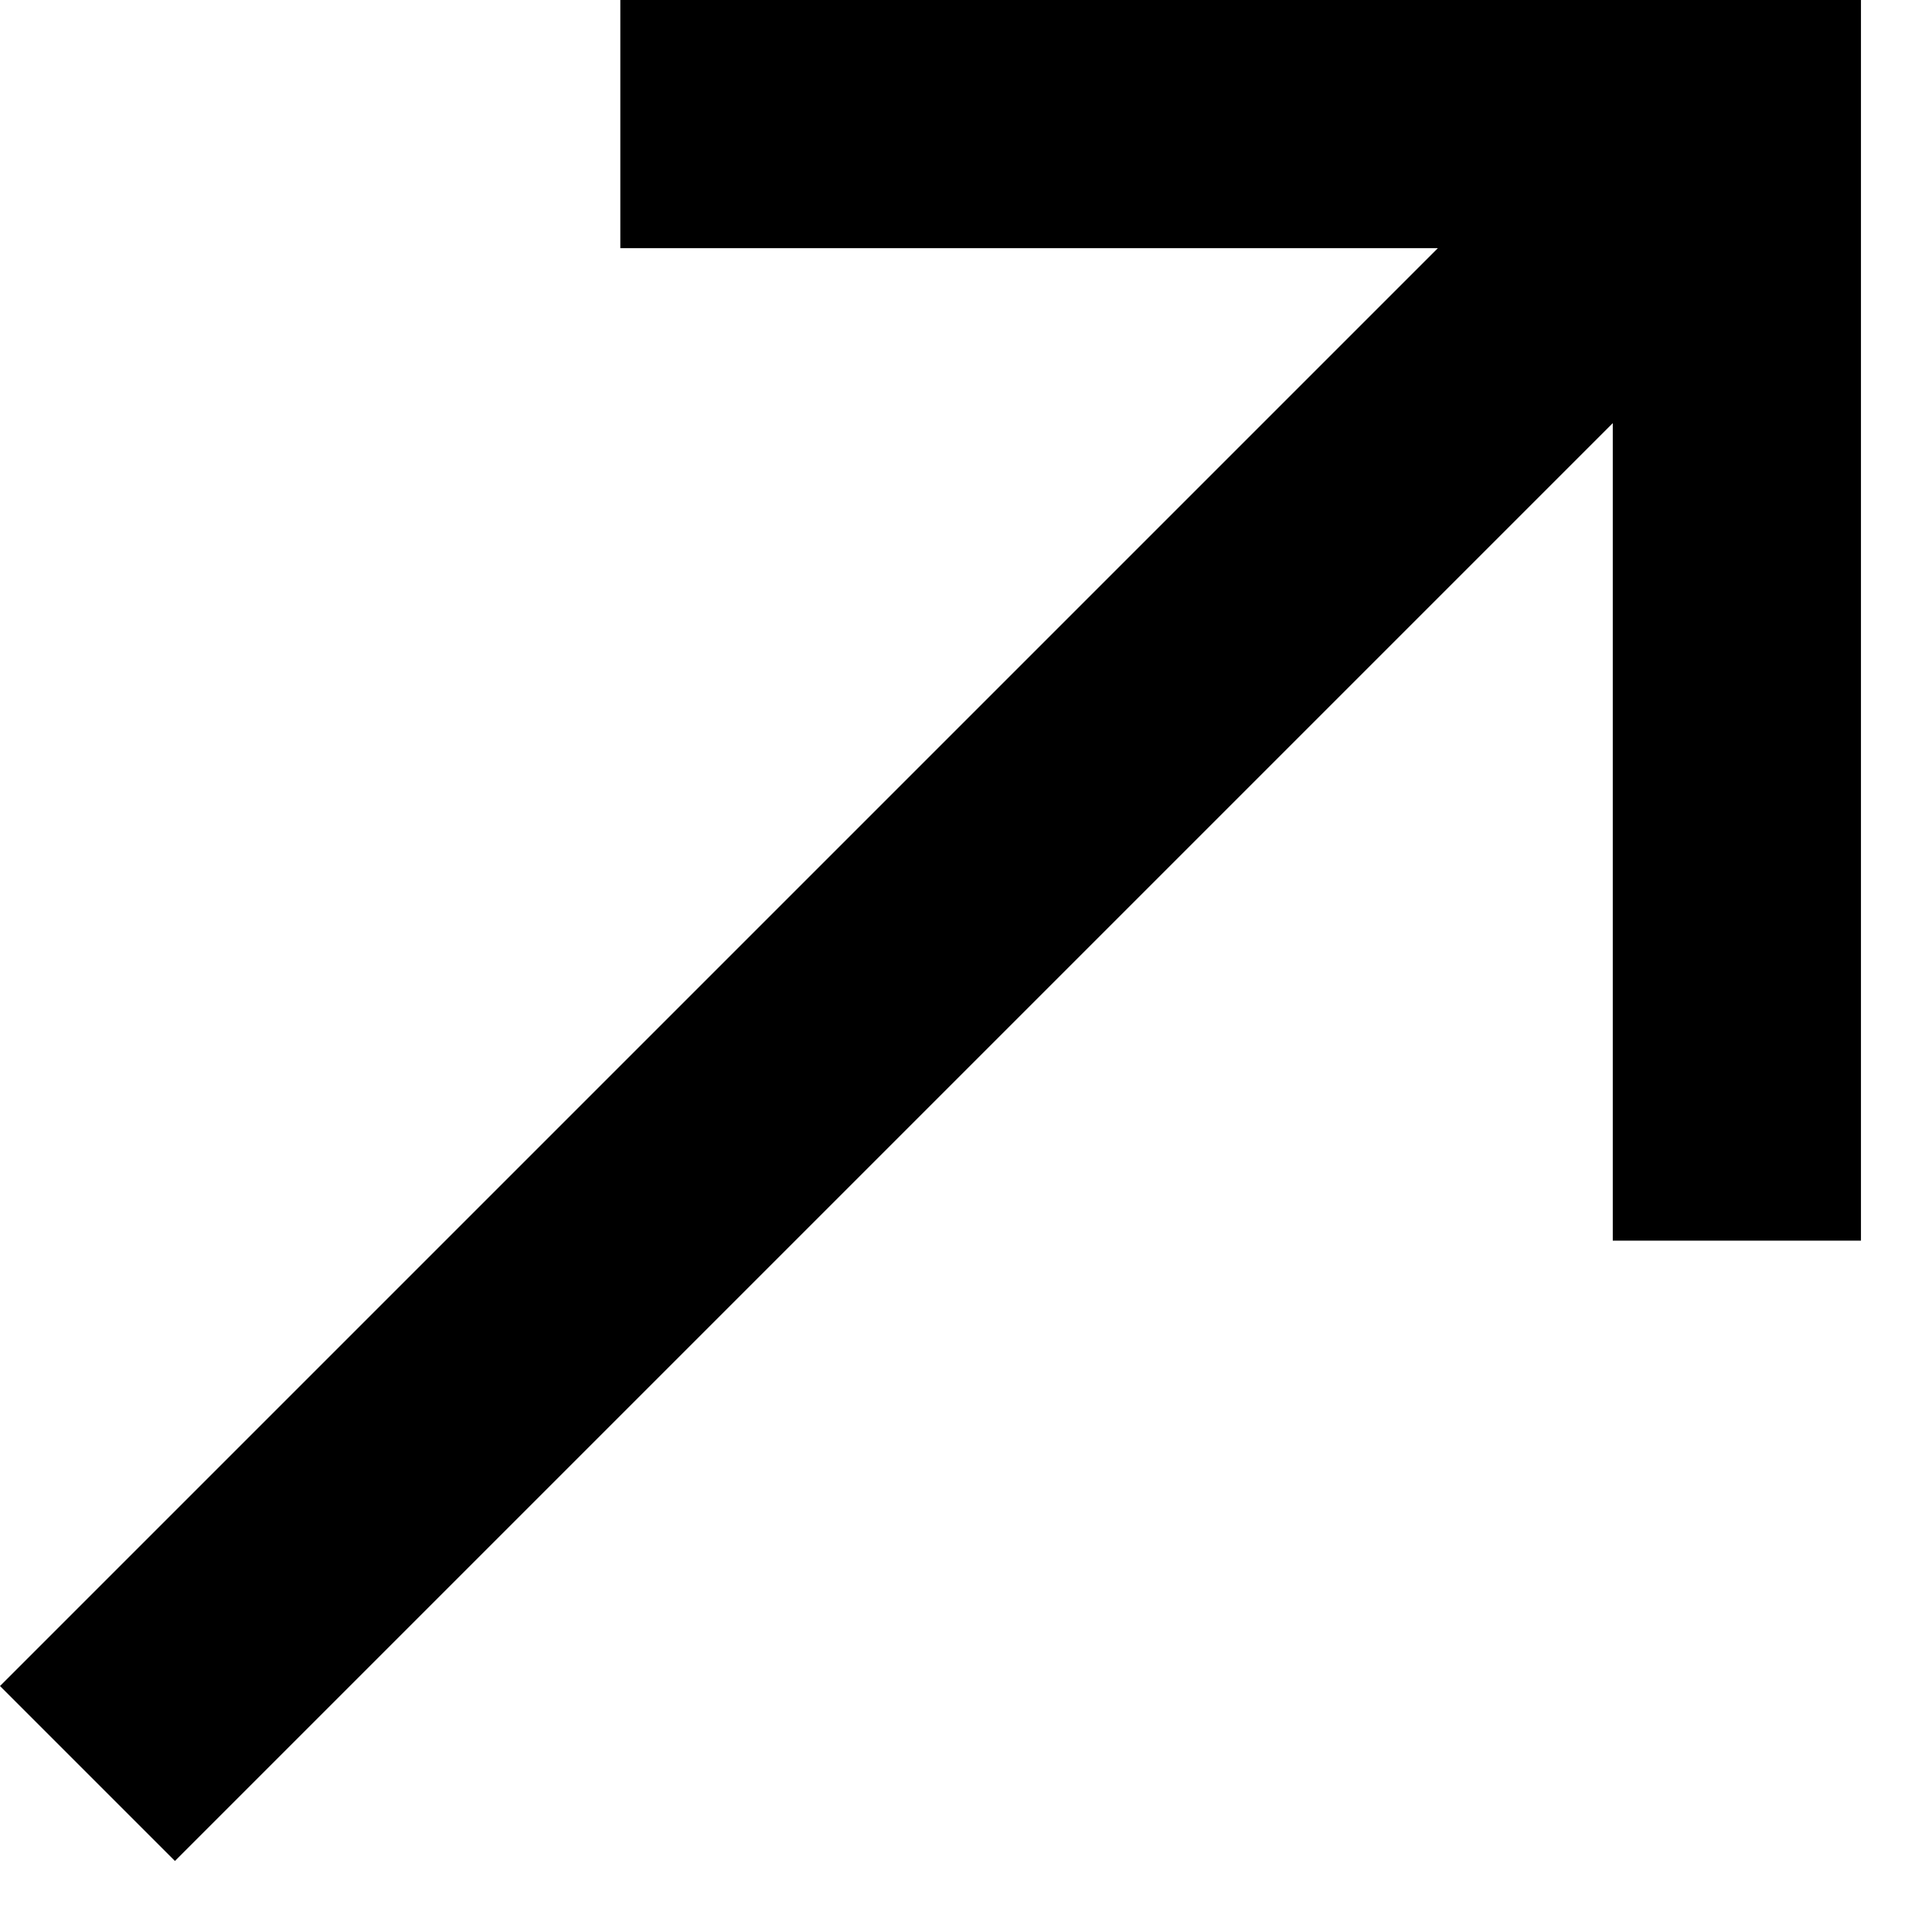
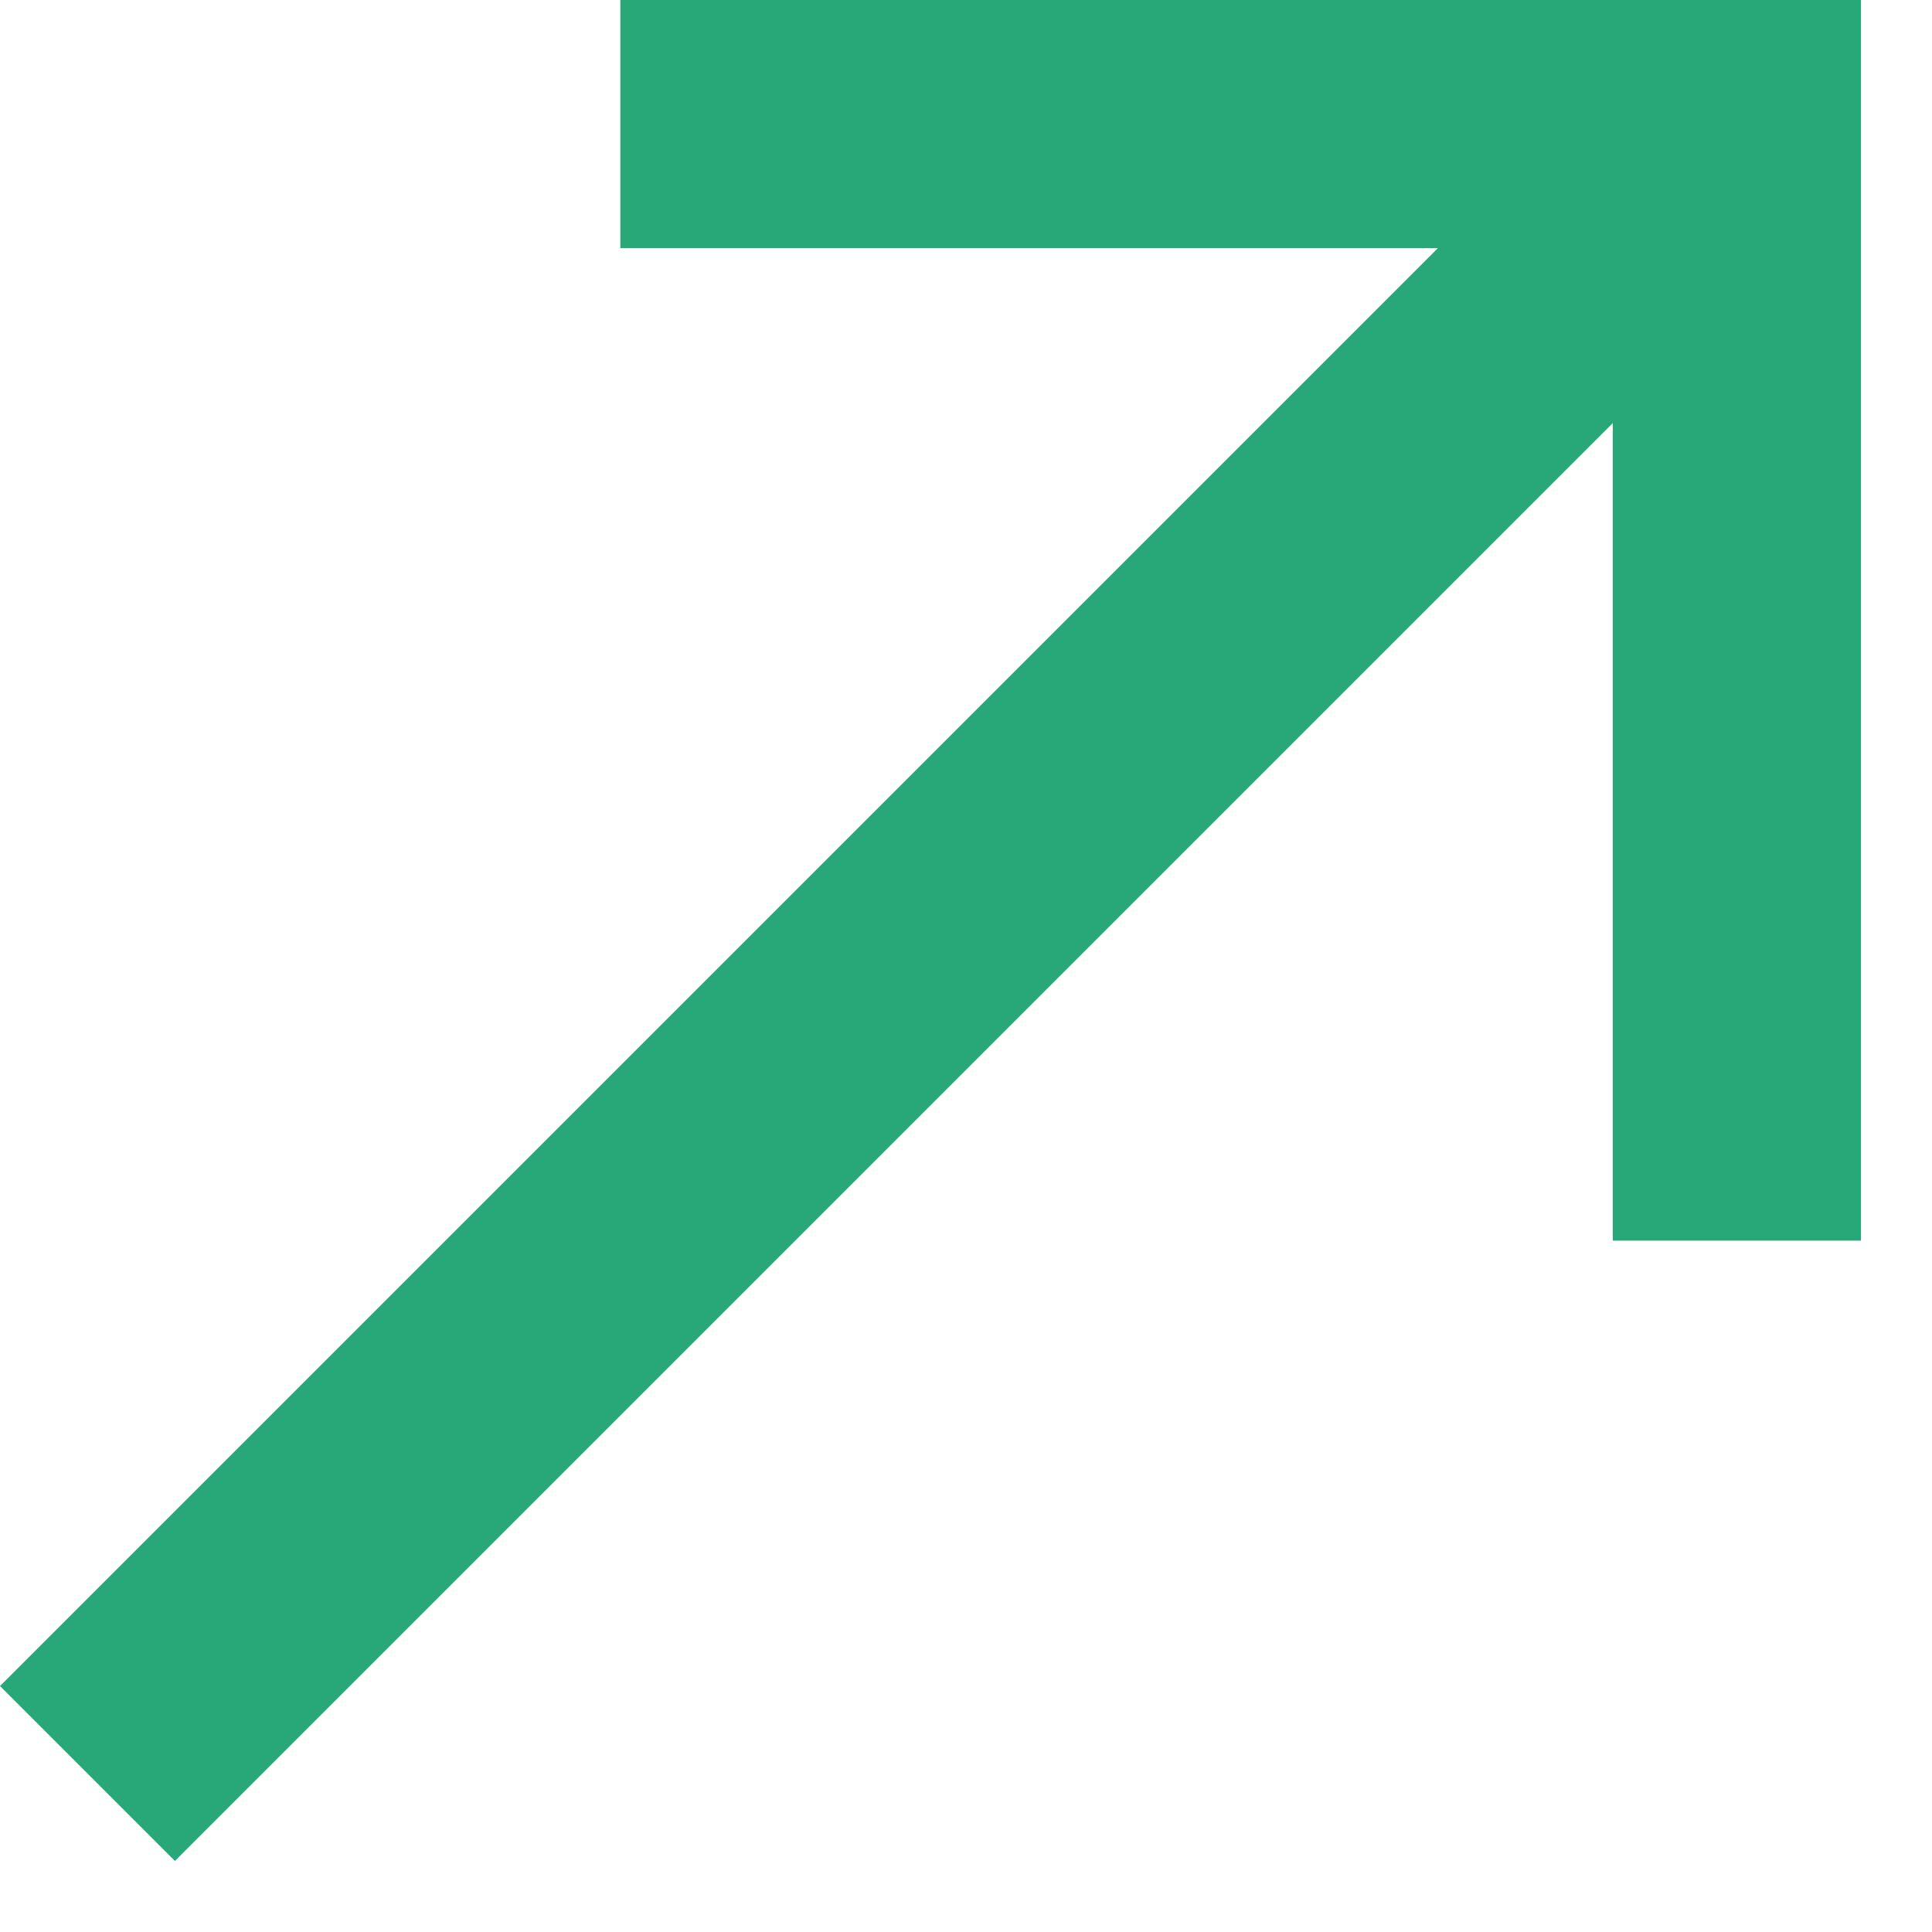
<svg xmlns="http://www.w3.org/2000/svg" width="13" height="13" viewBox="0 0 13 13" fill="none">
-   <path d="M-1.04904e-05 11.345L1.177 12.522L10.852 2.847L10.852 8.348H12.522L12.522 -1.04904e-05L4.174 -1.04904e-05V1.67L9.675 1.67L-1.04904e-05 11.345Z" fill="currentColor" />
+   <path d="M-1.04904e-05 11.345L1.177 12.522L10.852 2.847L10.852 8.348H12.522L12.522 -1.04904e-05L4.174 -1.04904e-05V1.67L9.675 1.67L-1.04904e-05 11.345Z" fill="#28A879" />
</svg>
